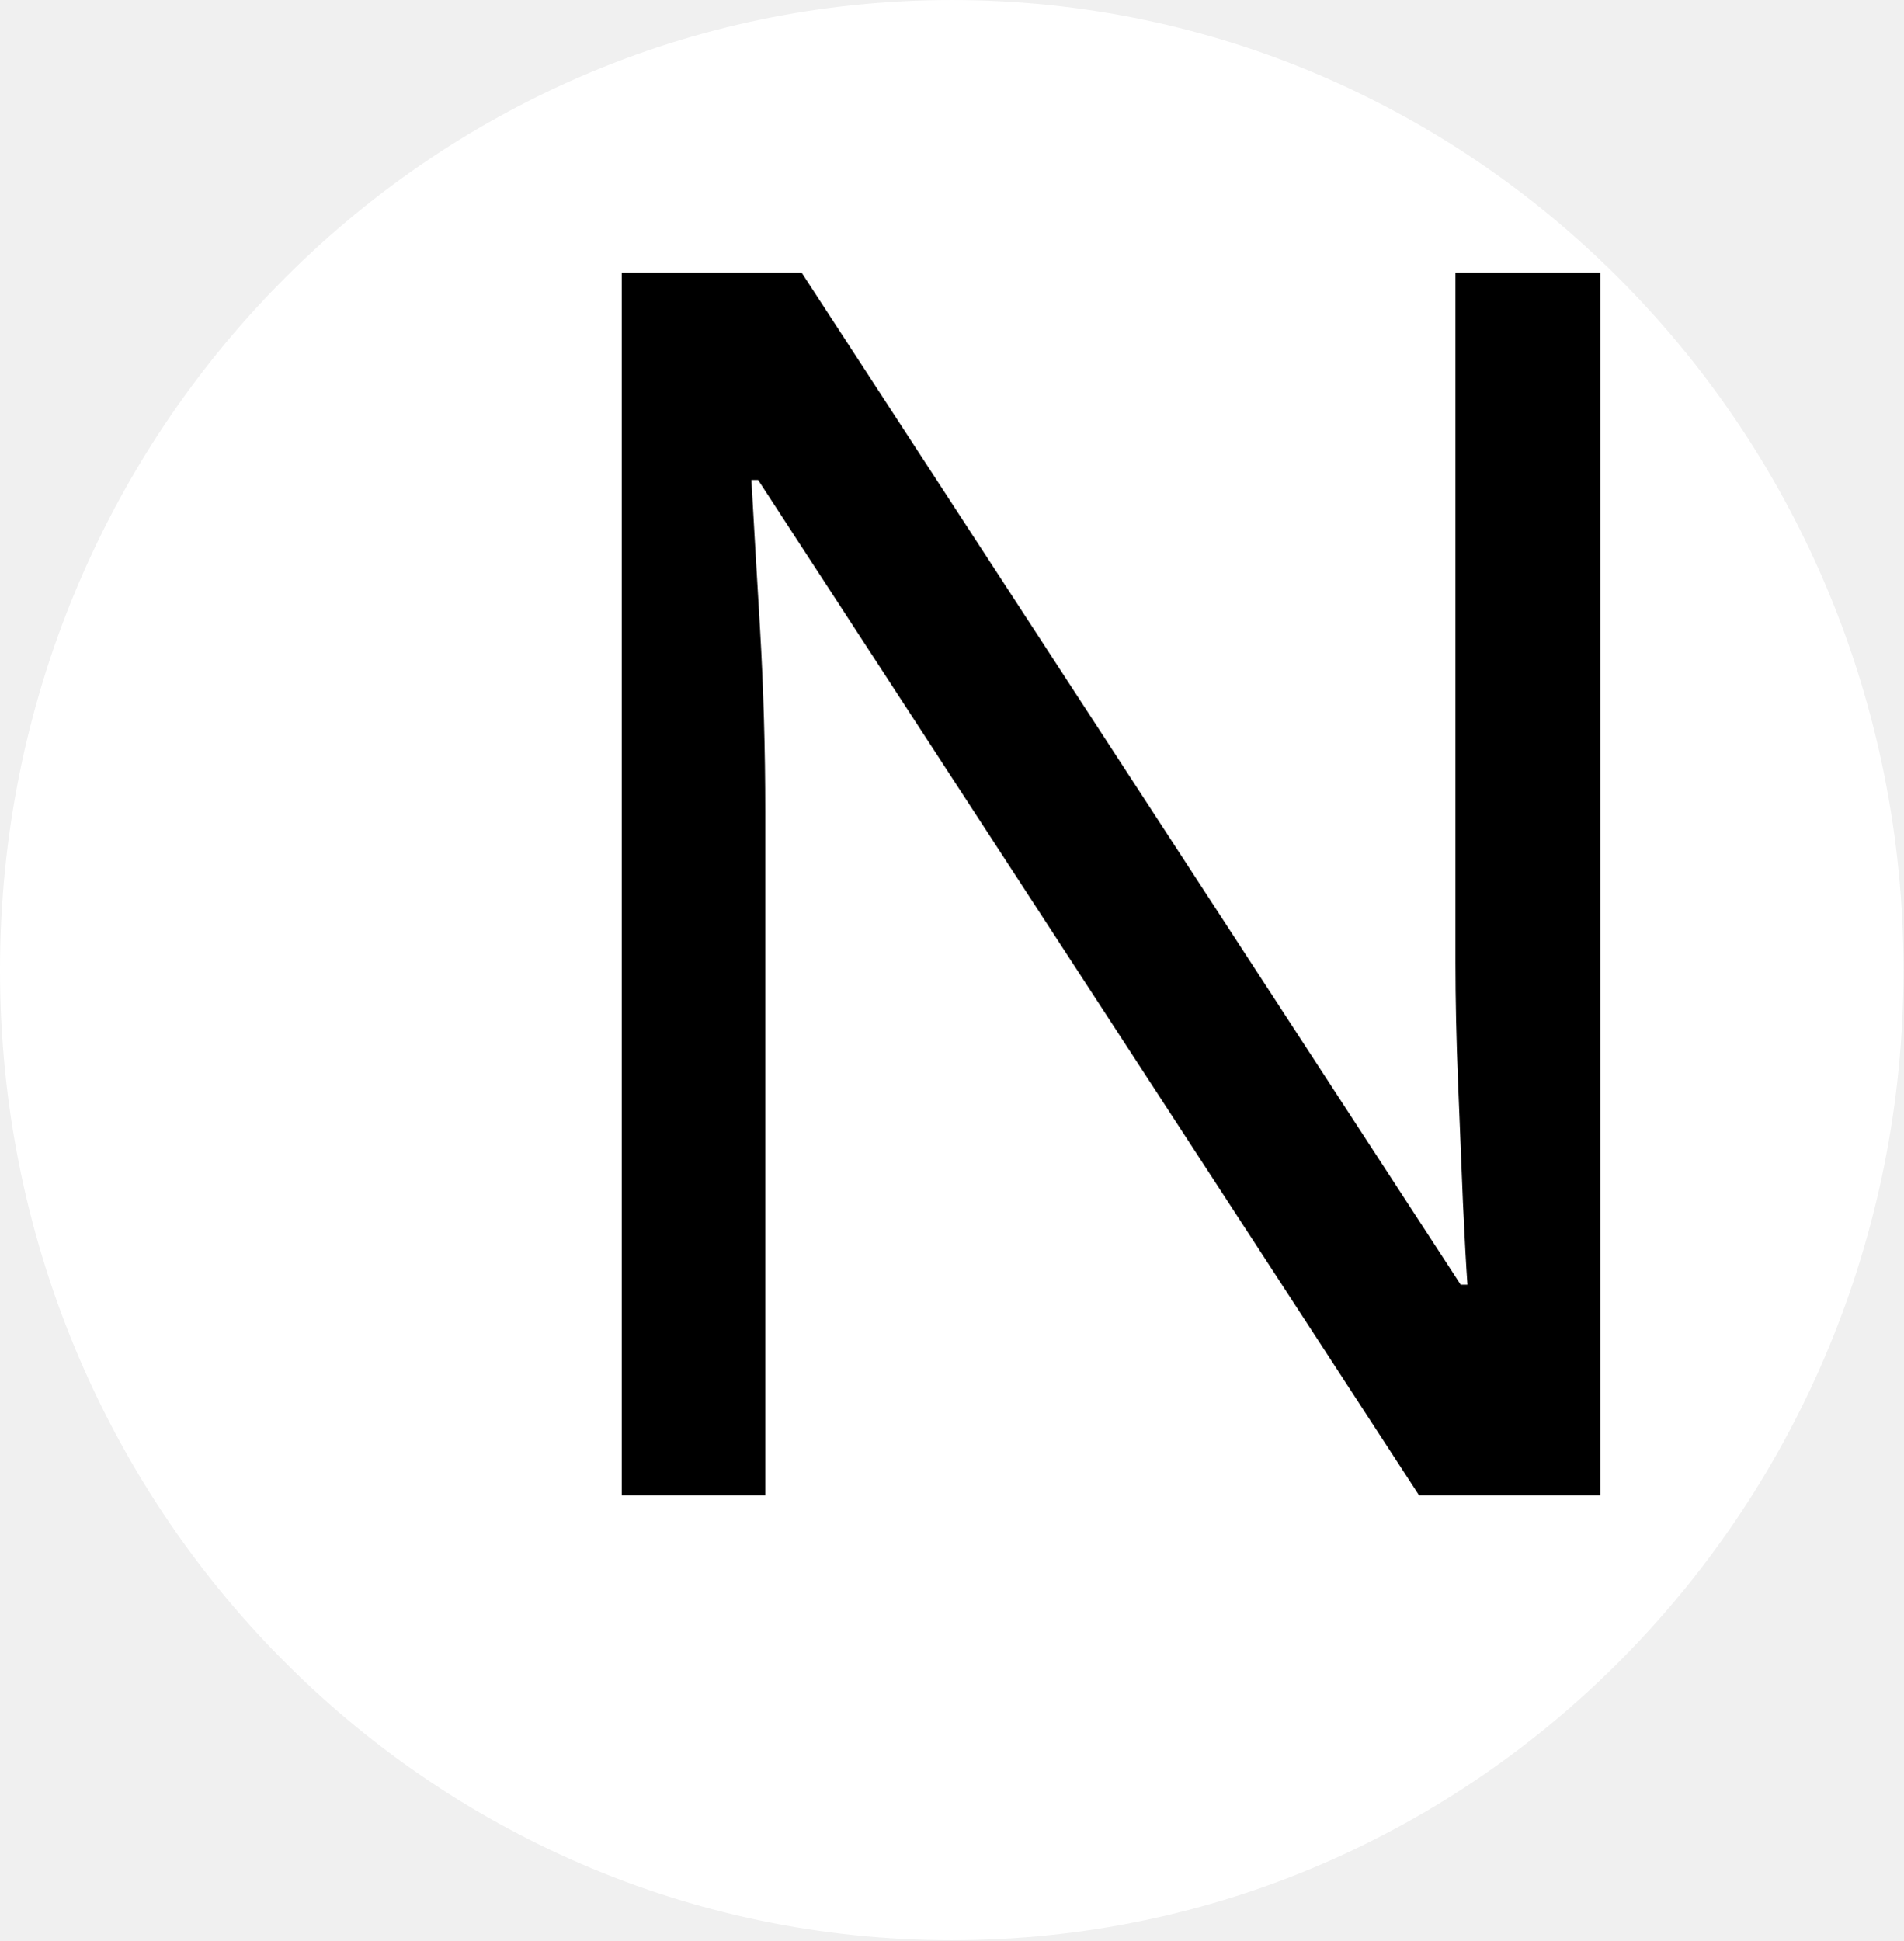
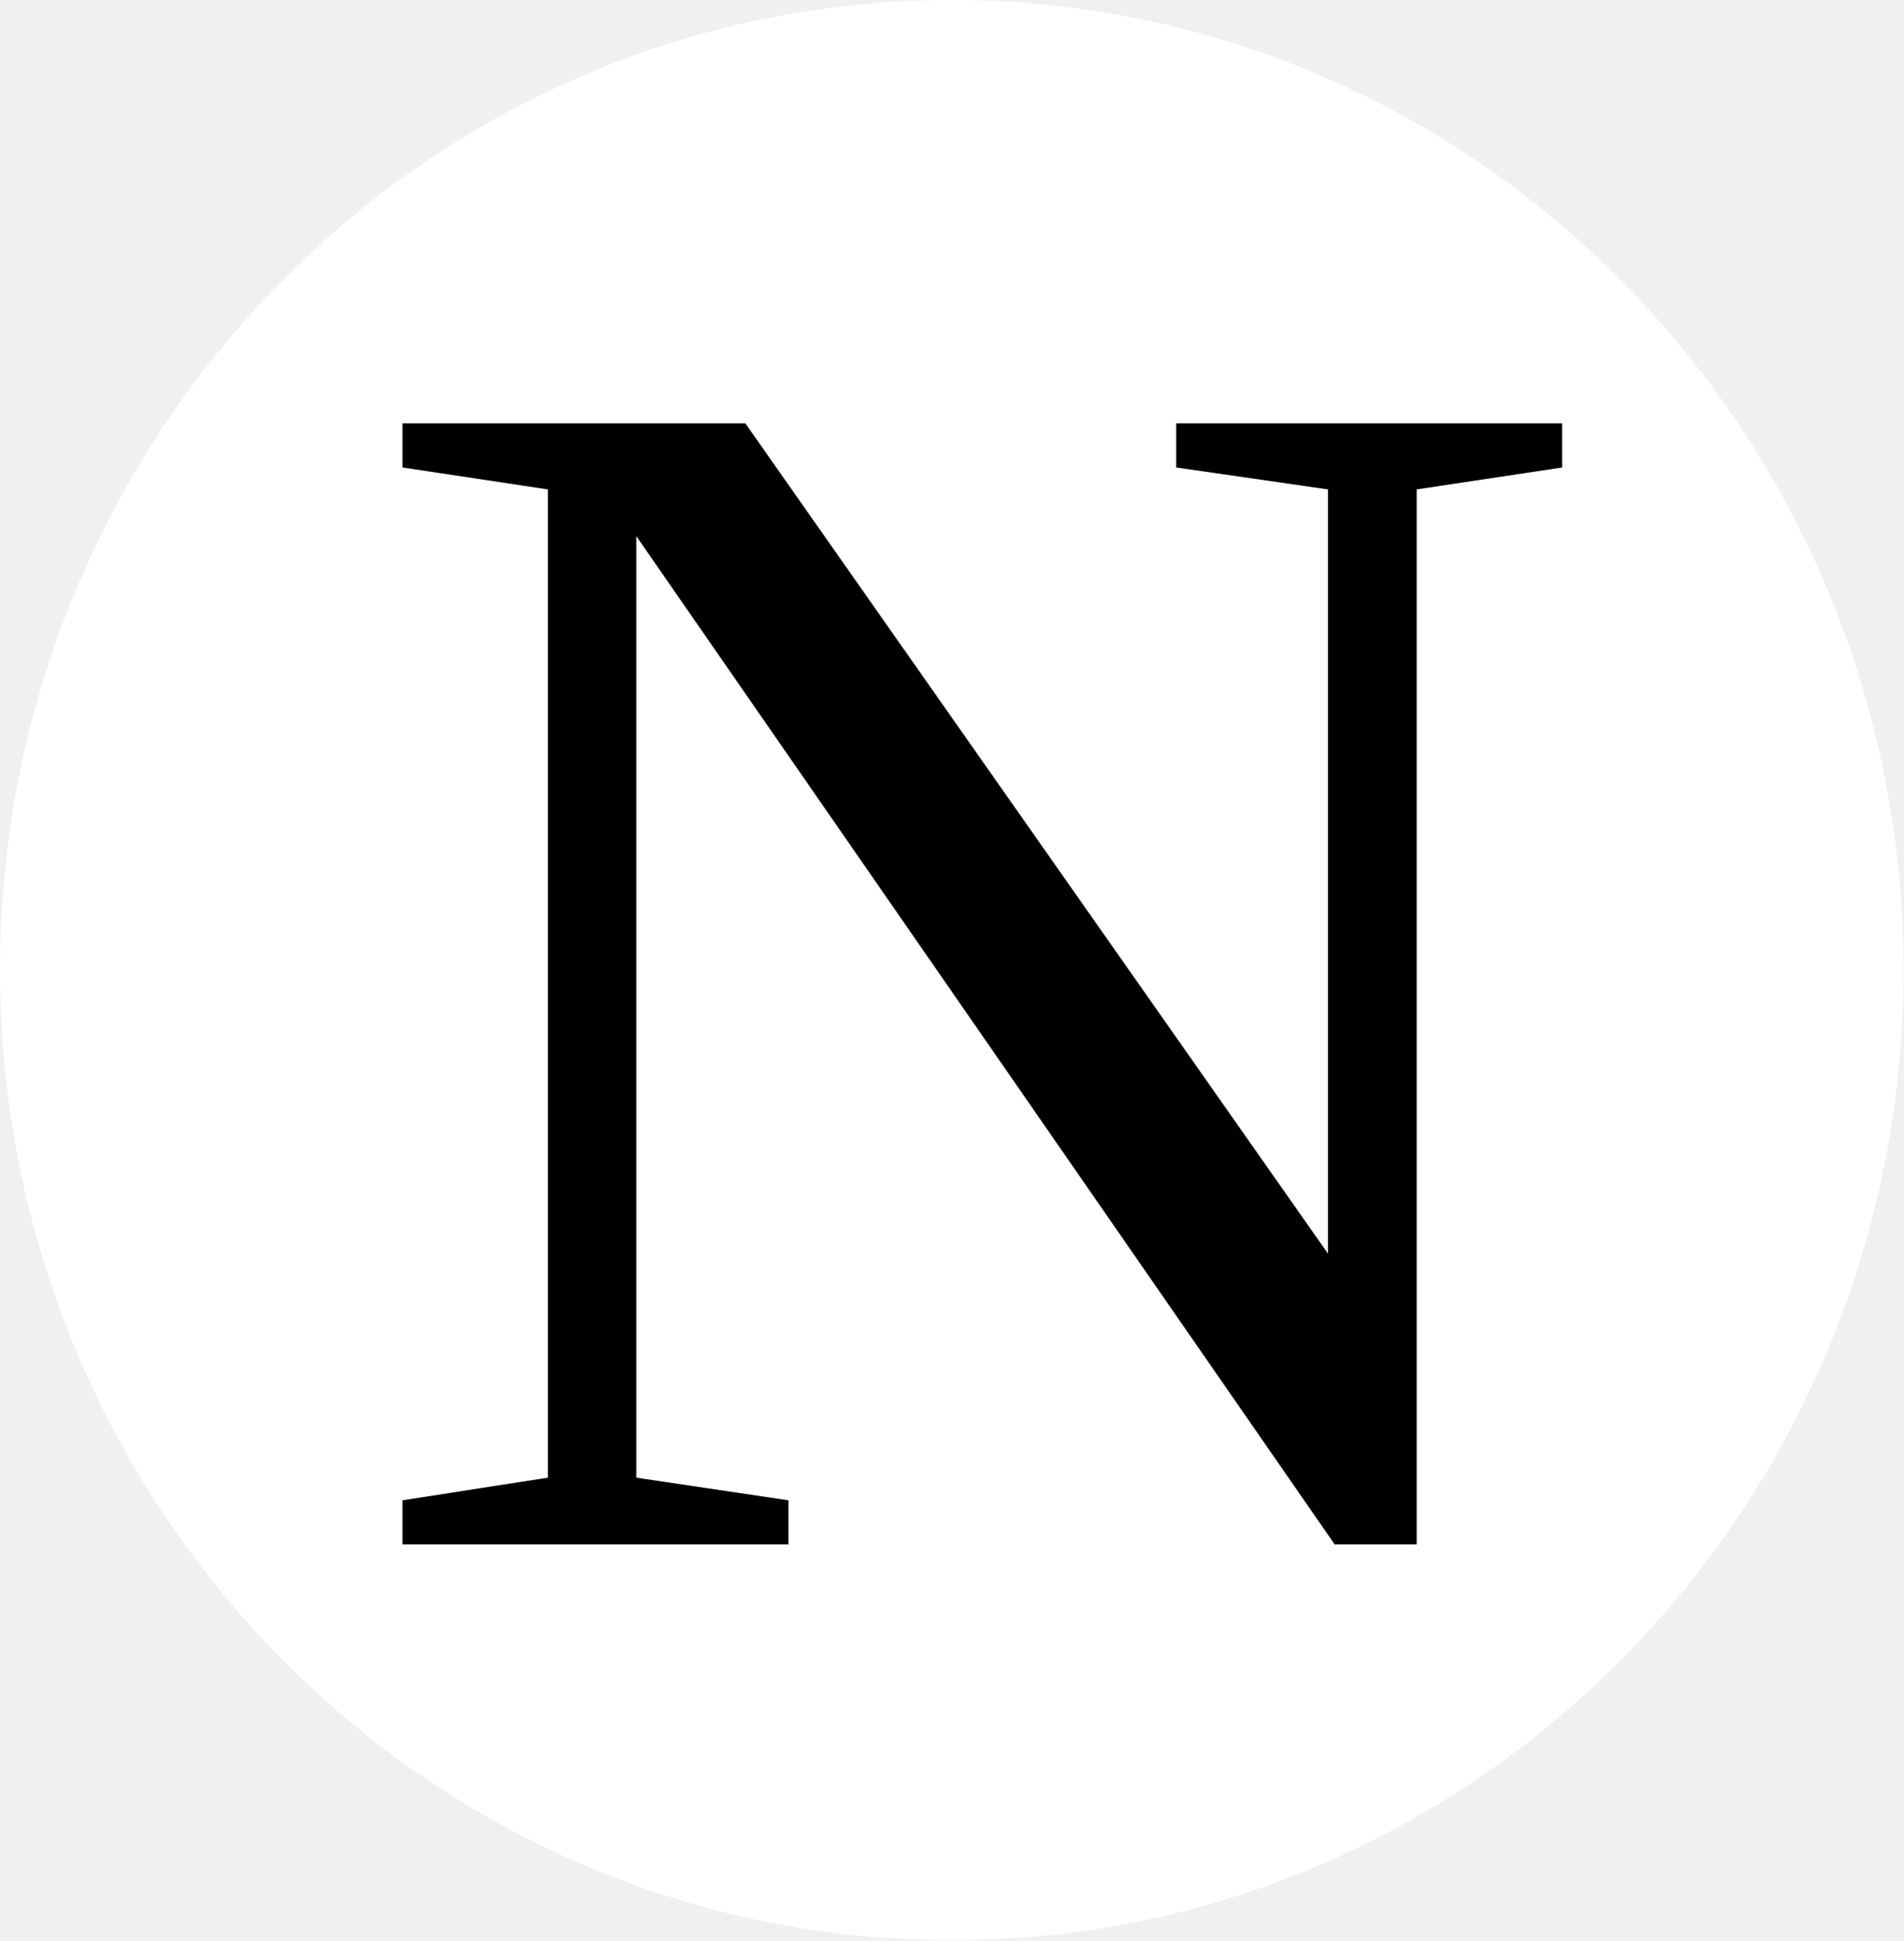
<svg xmlns="http://www.w3.org/2000/svg" width="79.768mm" height="81.317mm" viewBox="0 0 79.768 81.317" version="1.1" id="svg37416">
  <defs id="defs37413" />
  <g id="layer1" transform="translate(-36.39896,-91.38462)">
    <ellipse style="fill:#ffffff;stroke-width:0.257" id="path37464" ry="40.658" rx="39.884" cy="132.043" cx="76.283" />
-     <text xml:space="preserve" style="font-style:normal;font-weight:normal;font-size:72.121px;line-height:1.25;font-family:sans-serif;fill:#000000;fill-opacity:1;stroke:none;stroke-width:0.376" x="55.147" y="154.818" id="text38590" transform="scale(1.00492,0.9951041)">
-       <tspan id="tspan38588" style="font-style:normal;font-variant:normal;font-weight:normal;font-stretch:normal;font-size:72.121px;font-family:'Brush Script MT';-inkscape-font-specification:'Brush Script MT';fill:#000000;stroke-width:0.376" x="55.147" y="154.818">N</tspan>
+     <text xml:space="preserve" style="font-style:normal;font-weight:normal;font-size:72.121px;line-height:1.25;font-family:sans-serif;fill:#000000;fill-opacity:1;stroke:none;stroke-width:0.376" x="50.924" y="156.881" id="text38590" transform="scale(1.00492,0.9951041)">
+       <tspan id="tspan38588" style="font-style:normal;font-variant:normal;font-weight:normal;font-stretch:normal;font-size:72.121px;font-family:'Times New Roman';-inkscape-font-specification:'Times New Roman, ';fill:#000000;stroke-width:0.376" x="50.924" y="156.881">N</tspan>
    </text>
  </g>
</svg>
